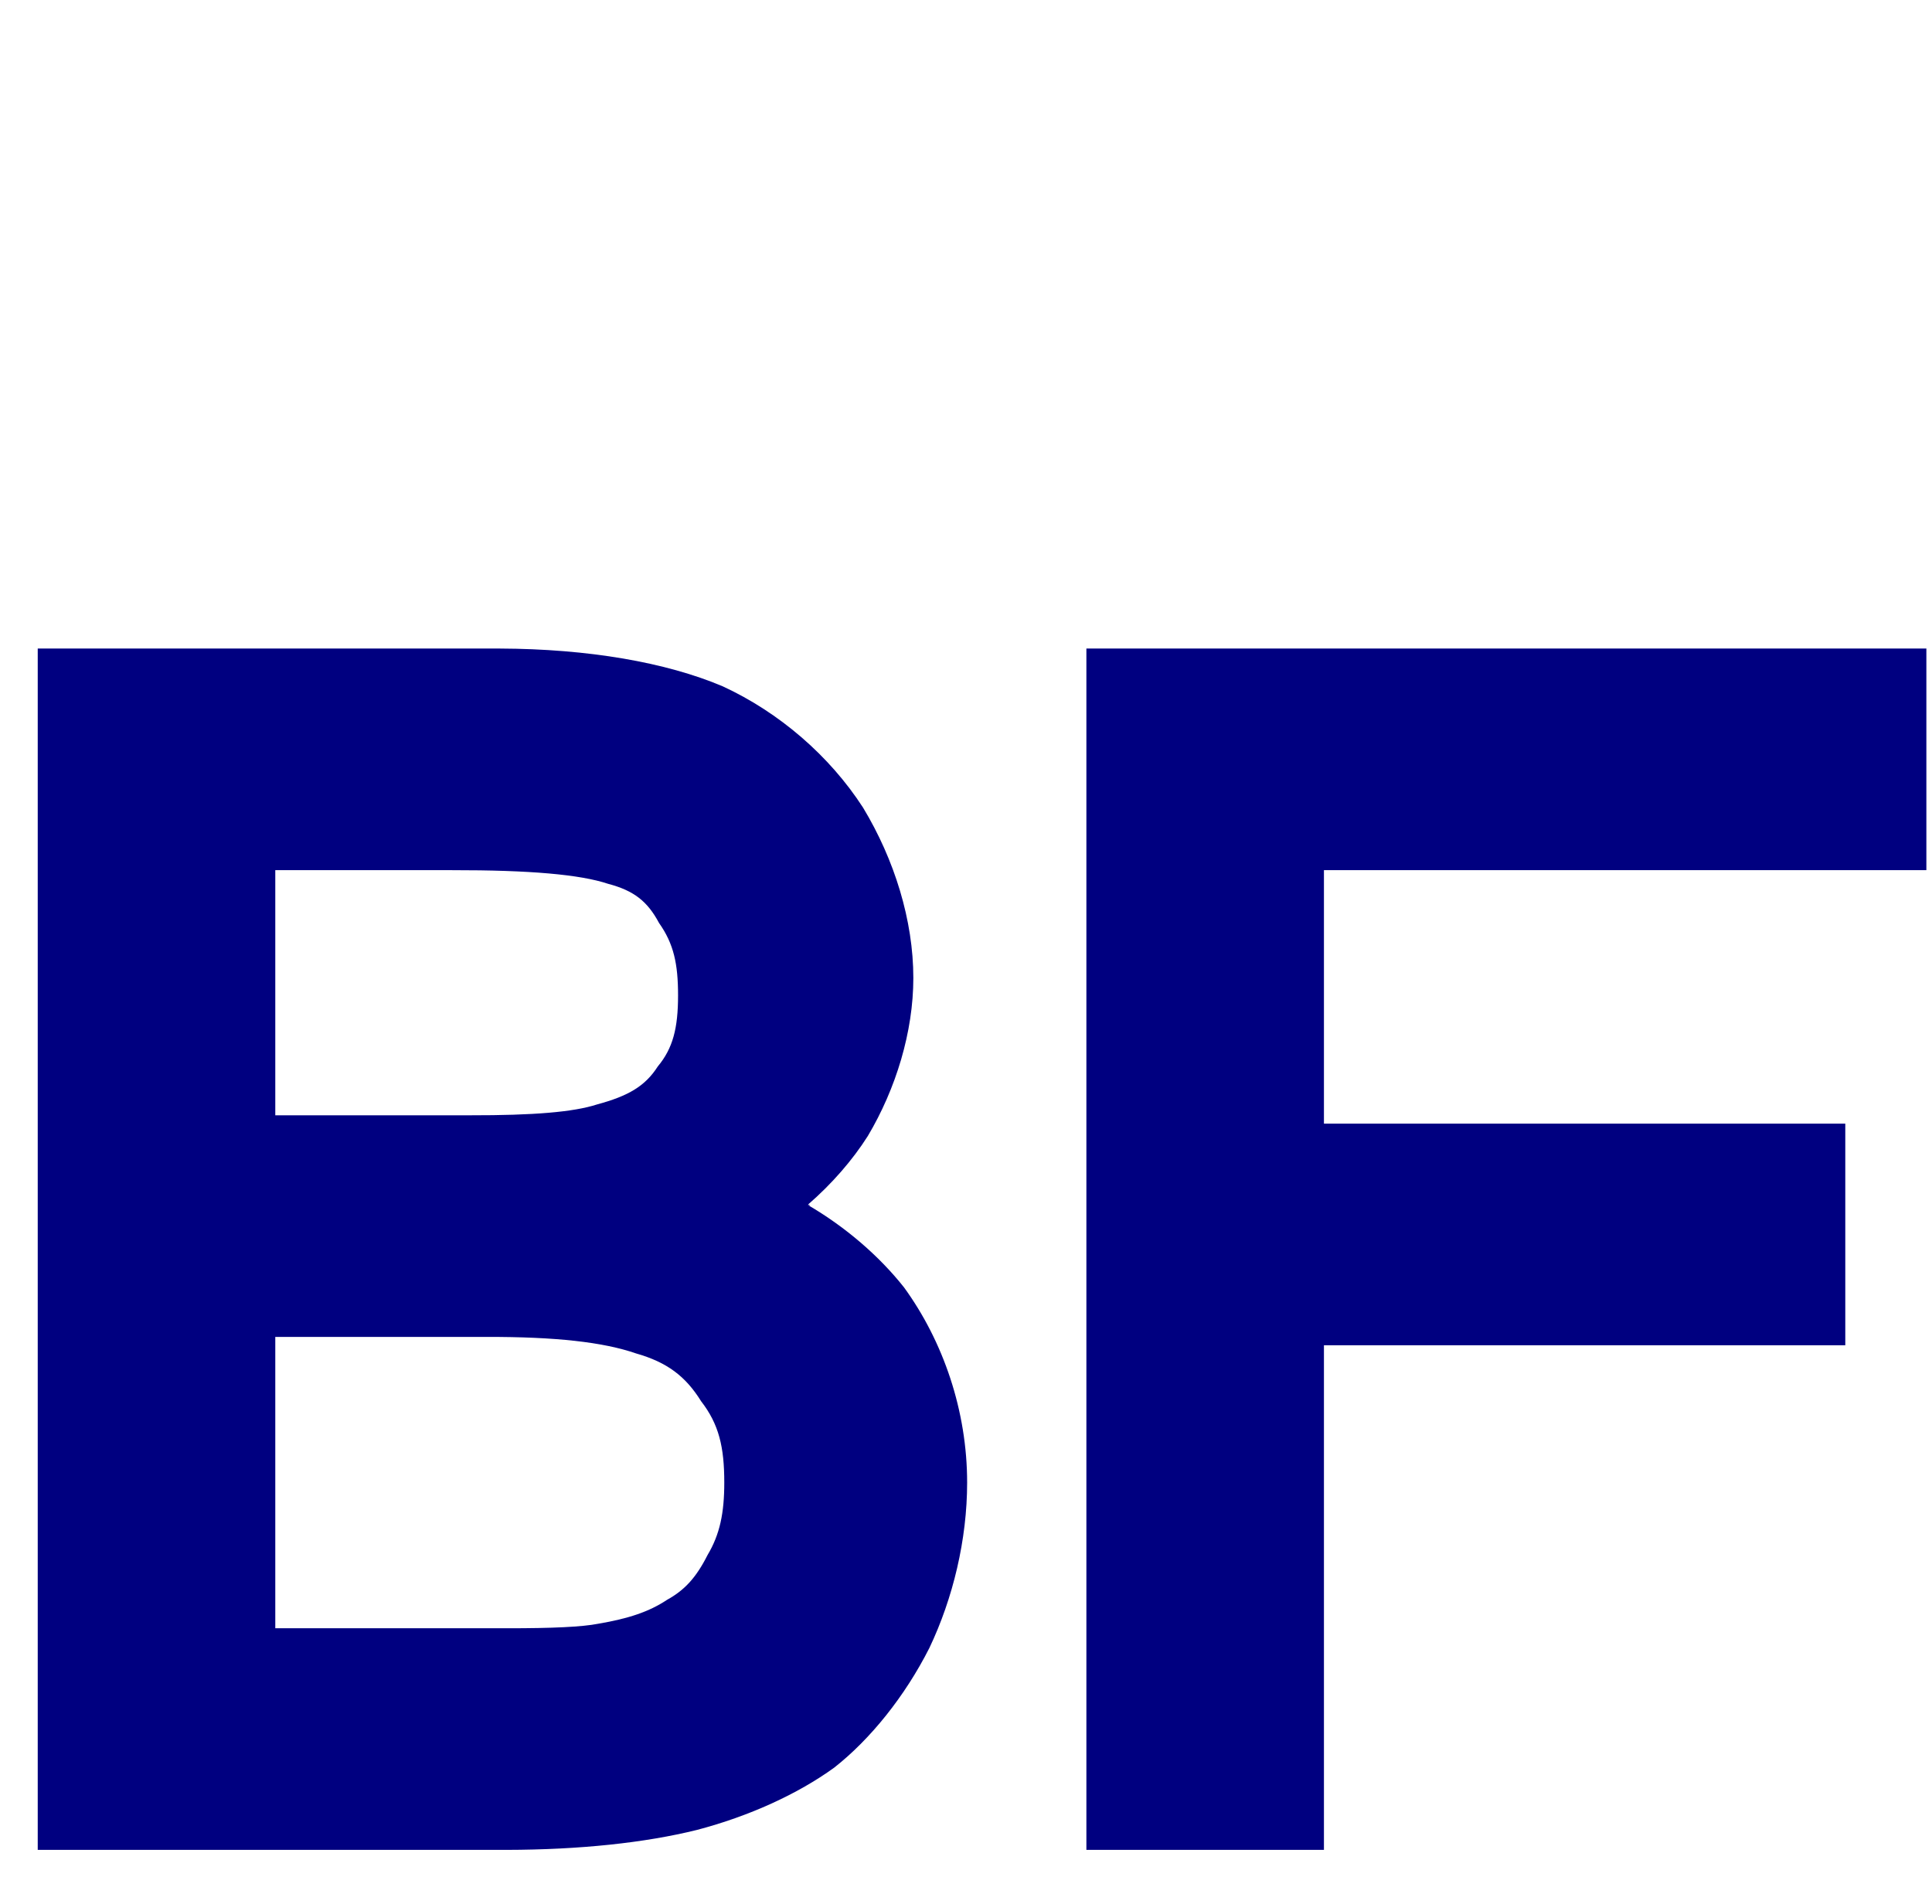
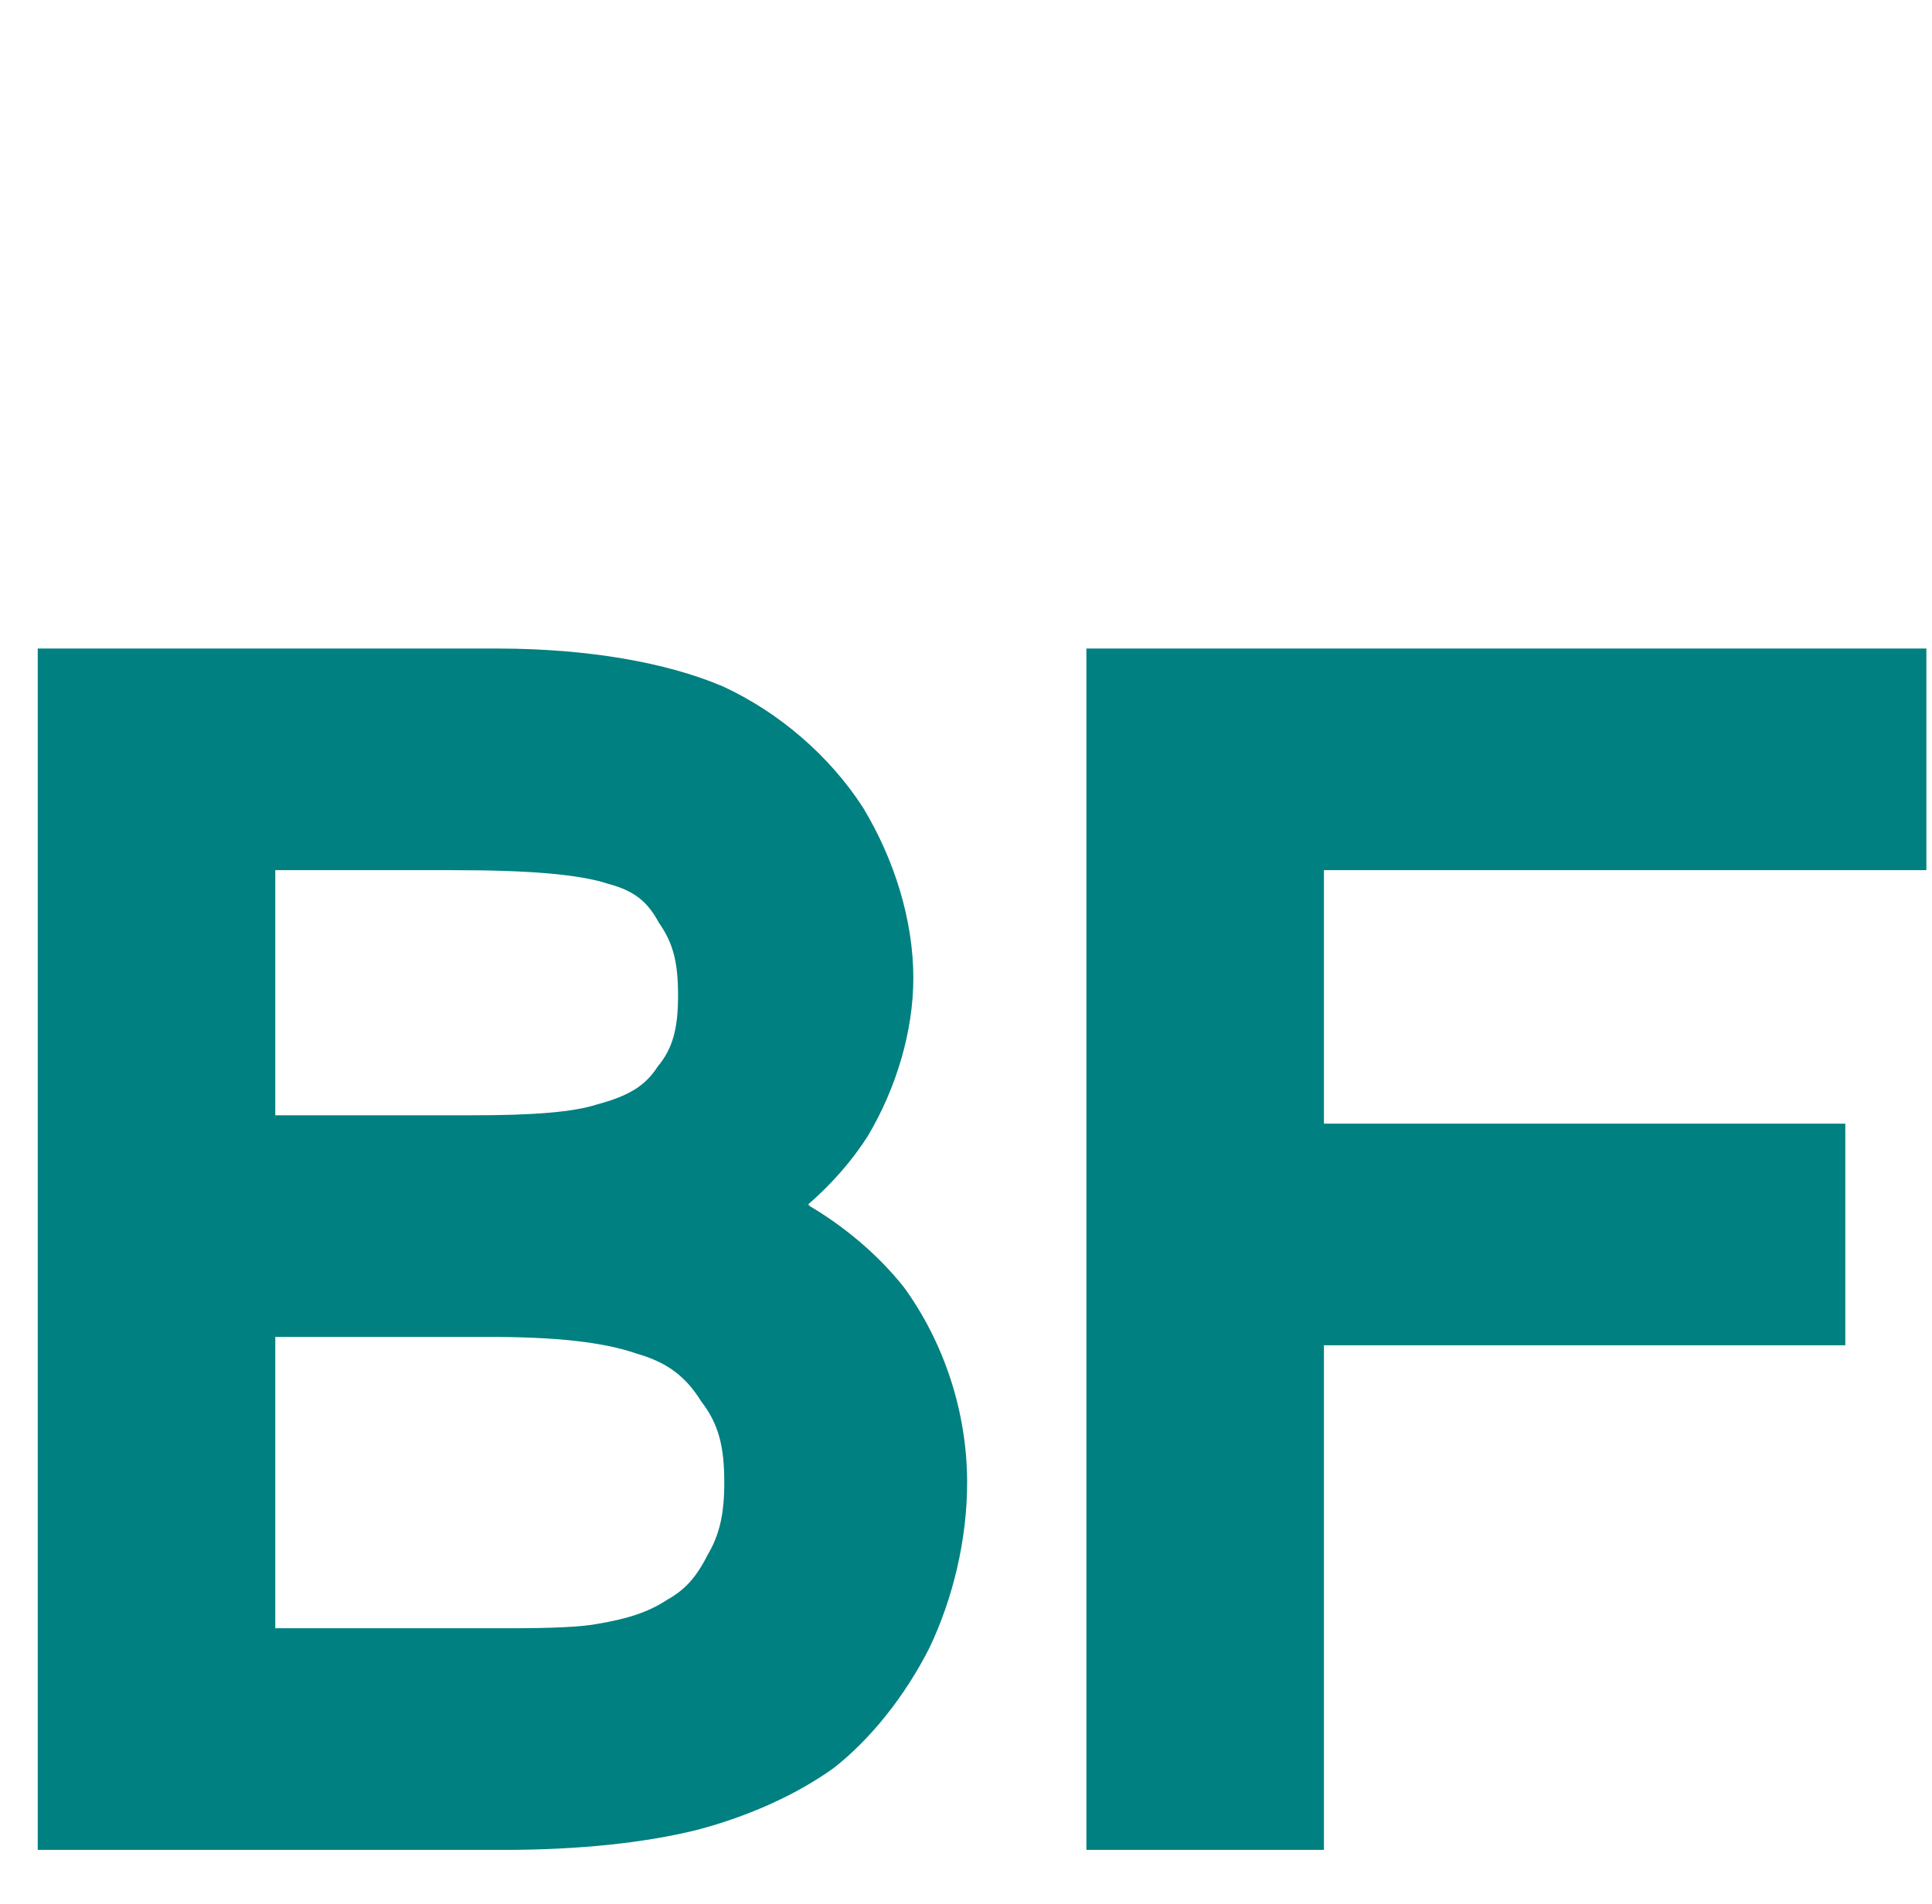
<svg xmlns="http://www.w3.org/2000/svg" width="410" height="404" viewBox="0 0 410 404" fill="none">
-   <path d="M 106.075 137.644 C 124.877 137.711 141.347 140.577 153.337 145.646 C 165.356 151.186 176.051 160.413 183.157 171.412 C 189.828 182.461 193.824 195.345 193.824 207.557 C 193.824 218.99 190.132 231.073 184.165 241.105 C 180.878 246.282 176.501 251.286 171.508 255.623 L 171.904 255.819 L 171.816 255.889 L 171.499 255.719 L 171.459 255.752 C 179.401 260.384 186.558 266.541 191.849 273.23 C 200.175 284.694 205.241 299.417 205.241 314.656 C 205.241 326.789 202.232 339.24 197.237 349.739 C 192.003 360.08 184.665 369.155 177.035 375.151 C 169.303 380.753 159.02 385.457 147.881 388.38 C 136.862 391.114 123.019 392.58 107.508 392.609 L 8.008 392.609 L 8.008 137.644 L 9.929 137.644 L 106.075 137.644 Z M 58.42 184.68 L 58.42 236.703 L 99.79 236.703 C 113.193 236.724 121.675 236.029 126.686 234.406 C 133.366 232.605 136.918 230.511 139.599 226.33 C 142.804 222.478 143.894 218.215 143.894 211.255 C 143.894 204.594 142.992 200.326 139.853 195.882 C 137.408 191.3 134.529 189.02 129.059 187.581 C 123.123 185.596 112.438 184.66 95.933 184.68 L 58.42 184.68 Z M 58.42 283.739 L 58.42 345.574 L 107.508 345.574 C 117.338 345.583 123.528 345.287 126.963 344.614 C 133.403 343.519 137.768 342.061 141.572 339.532 C 145.295 337.474 147.744 334.81 150.142 330.051 C 152.769 325.653 153.703 321.126 153.703 314.656 C 153.703 307.124 152.576 302.279 148.78 297.383 C 145.492 292.09 141.565 289.118 134.978 287.245 C 127.999 284.826 117.811 283.711 103.332 283.739 L 58.42 283.739 Z M 280.96 184.68 L 280.96 238.473 L 391.599 238.473 L 391.599 285.509 L 280.96 285.509 L 280.96 392.609 L 230.548 392.609 L 230.548 137.644 L 408.806 137.644 L 408.806 184.68 L 280.96 184.68 Z" style="fill: rgb(0, 0, 128); transform-box: fill-box; transform-origin: 50% 50%;" />
+   <path d="M 106.075 137.644 C 124.877 137.711 141.347 140.577 153.337 145.646 C 165.356 151.186 176.051 160.413 183.157 171.412 C 189.828 182.461 193.824 195.345 193.824 207.557 C 193.824 218.99 190.132 231.073 184.165 241.105 C 180.878 246.282 176.501 251.286 171.508 255.623 L 171.904 255.819 L 171.816 255.889 L 171.499 255.719 L 171.459 255.752 C 179.401 260.384 186.558 266.541 191.849 273.23 C 200.175 284.694 205.241 299.417 205.241 314.656 C 205.241 326.789 202.232 339.24 197.237 349.739 C 192.003 360.08 184.665 369.155 177.035 375.151 C 169.303 380.753 159.02 385.457 147.881 388.38 C 136.862 391.114 123.019 392.58 107.508 392.609 L 8.008 392.609 L 8.008 137.644 L 9.929 137.644 L 106.075 137.644 Z M 58.42 184.68 L 58.42 236.703 L 99.79 236.703 C 113.193 236.724 121.675 236.029 126.686 234.406 C 133.366 232.605 136.918 230.511 139.599 226.33 C 142.804 222.478 143.894 218.215 143.894 211.255 C 143.894 204.594 142.992 200.326 139.853 195.882 C 137.408 191.3 134.529 189.02 129.059 187.581 C 123.123 185.596 112.438 184.66 95.933 184.68 L 58.42 184.68 Z M 58.42 283.739 L 58.42 345.574 L 107.508 345.574 C 117.338 345.583 123.528 345.287 126.963 344.614 C 133.403 343.519 137.768 342.061 141.572 339.532 C 145.295 337.474 147.744 334.81 150.142 330.051 C 152.769 325.653 153.703 321.126 153.703 314.656 C 153.703 307.124 152.576 302.279 148.78 297.383 C 145.492 292.09 141.565 289.118 134.978 287.245 C 127.999 284.826 117.811 283.711 103.332 283.739 L 58.42 283.739 Z M 280.96 184.68 L 280.96 238.473 L 391.599 238.473 L 391.599 285.509 L 280.96 285.509 L 280.96 392.609 L 230.548 392.609 L 230.548 137.644 L 408.806 137.644 L 408.806 184.68 L 280.96 184.68 Z" style="fill: rgb(0, 128, 128); transform-box: fill-box; transform-origin: 50% 50%;" />
</svg>
